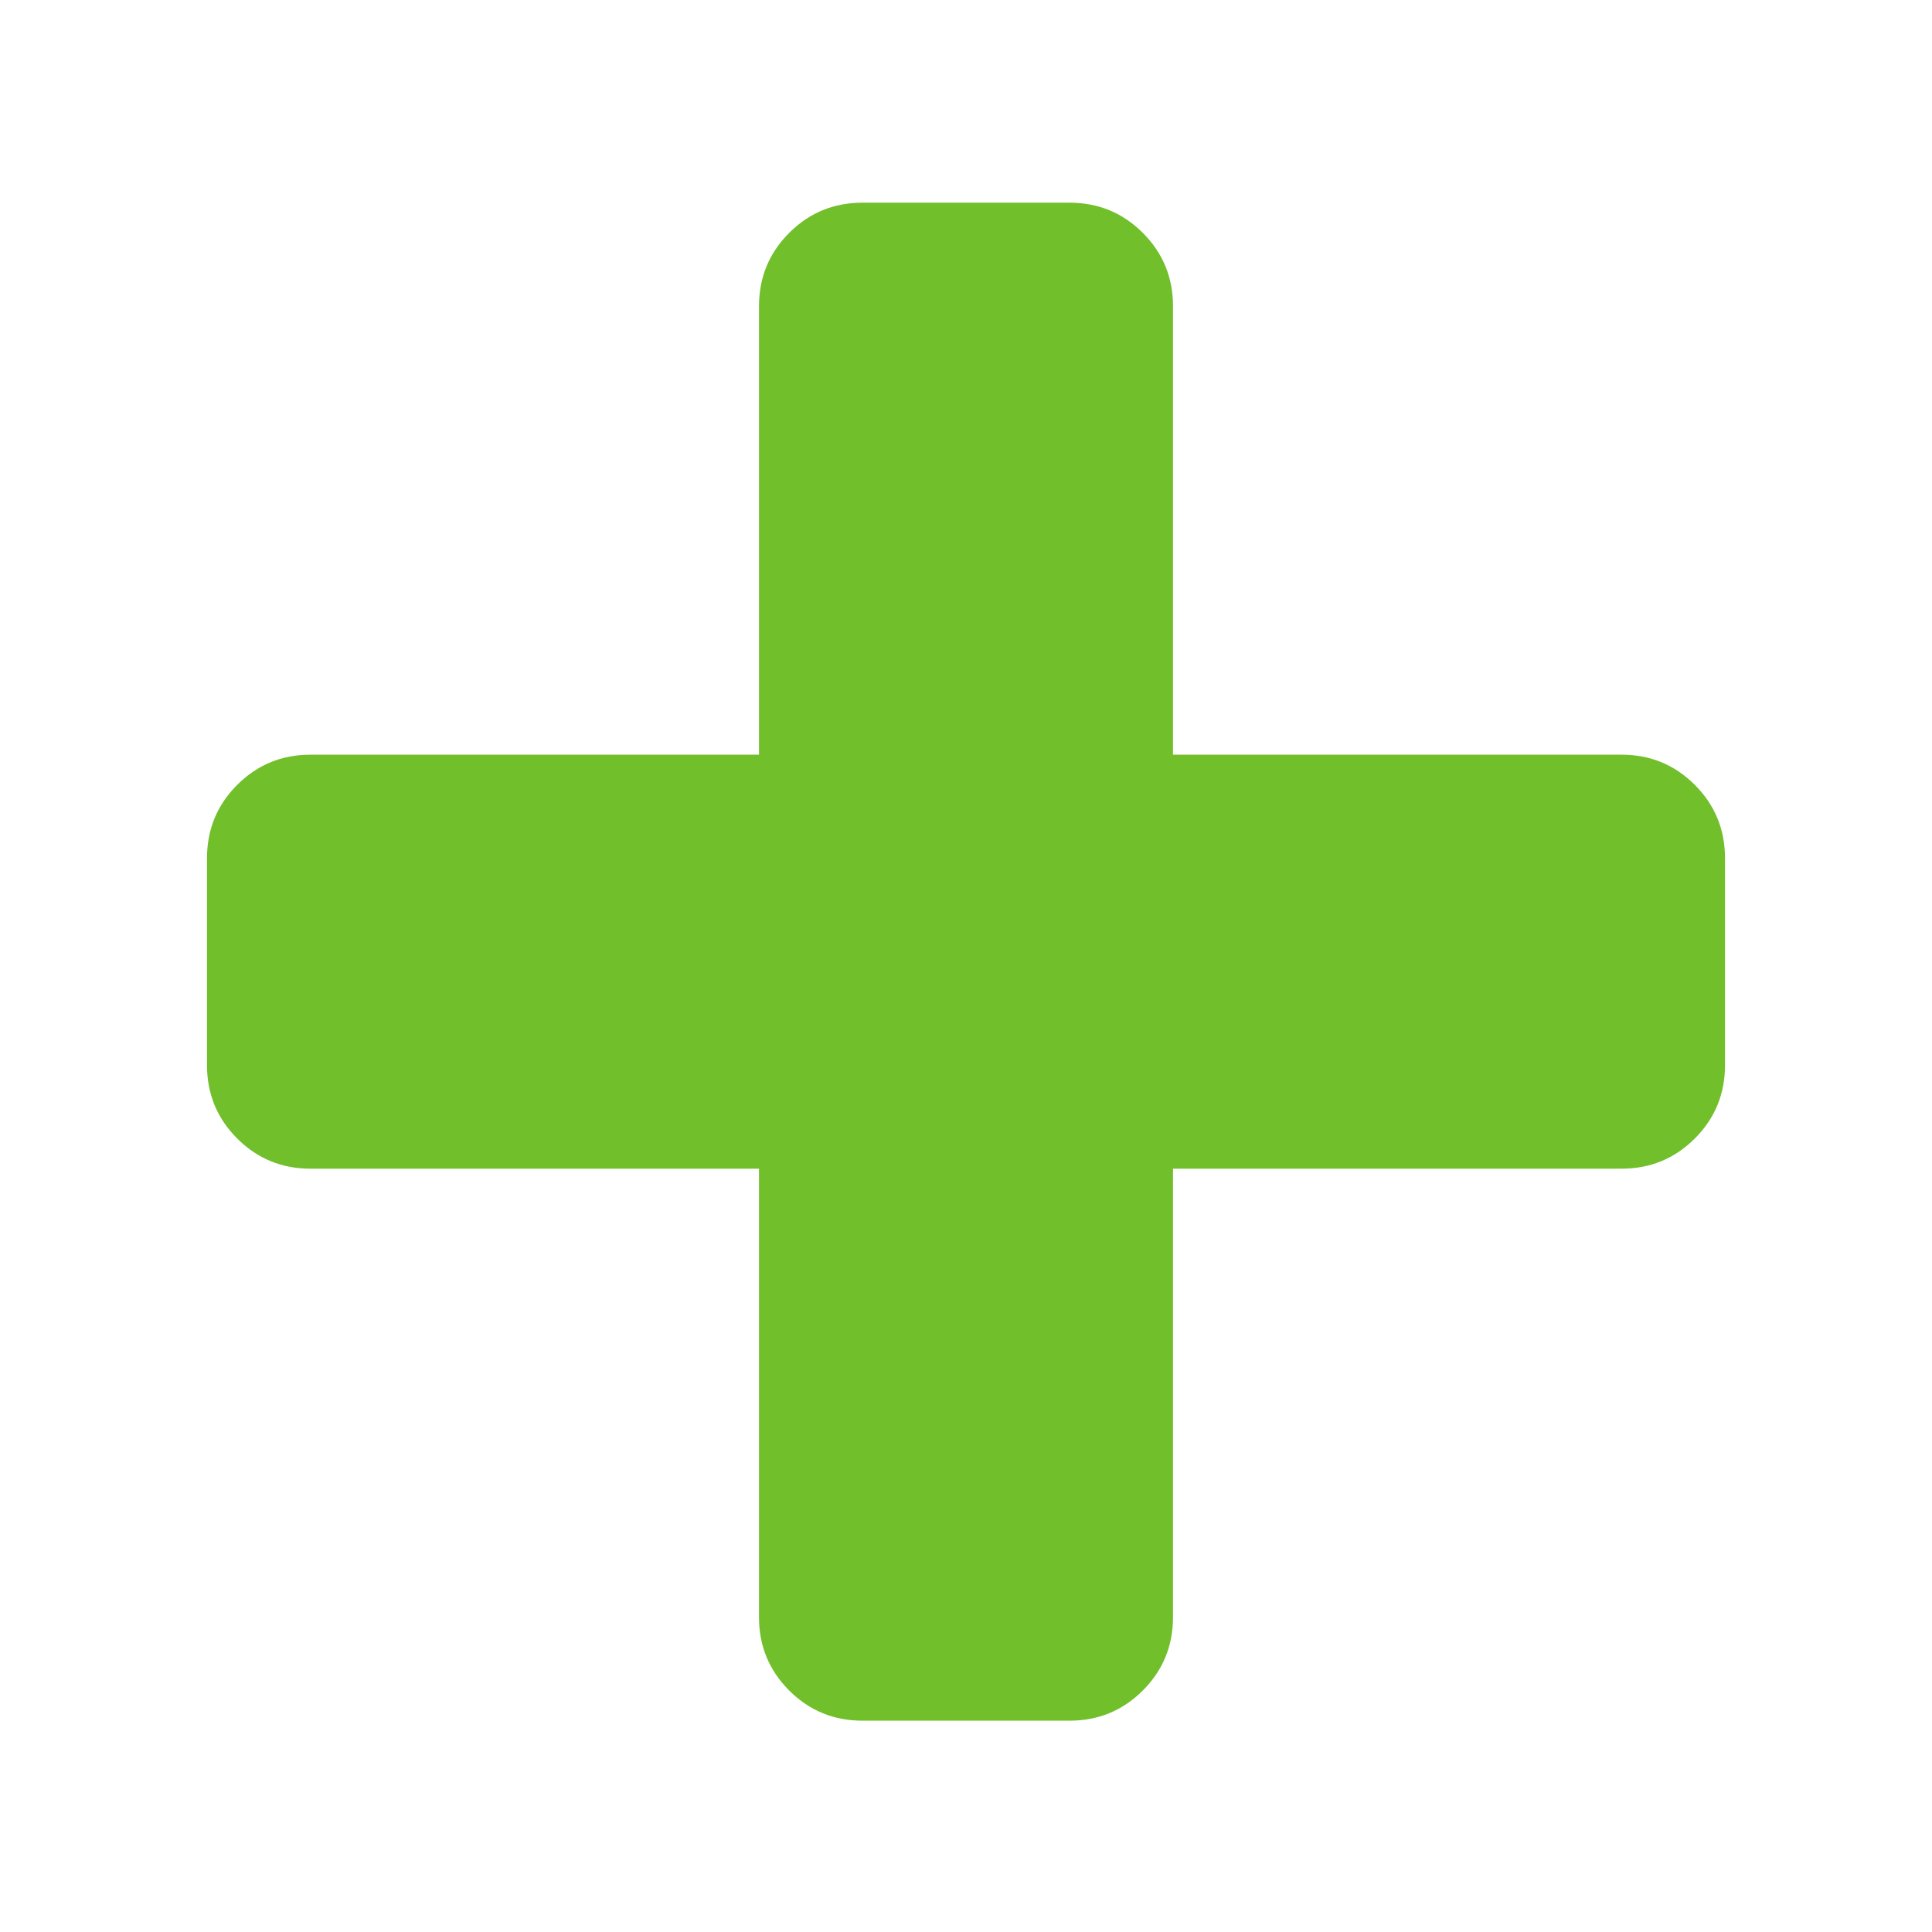
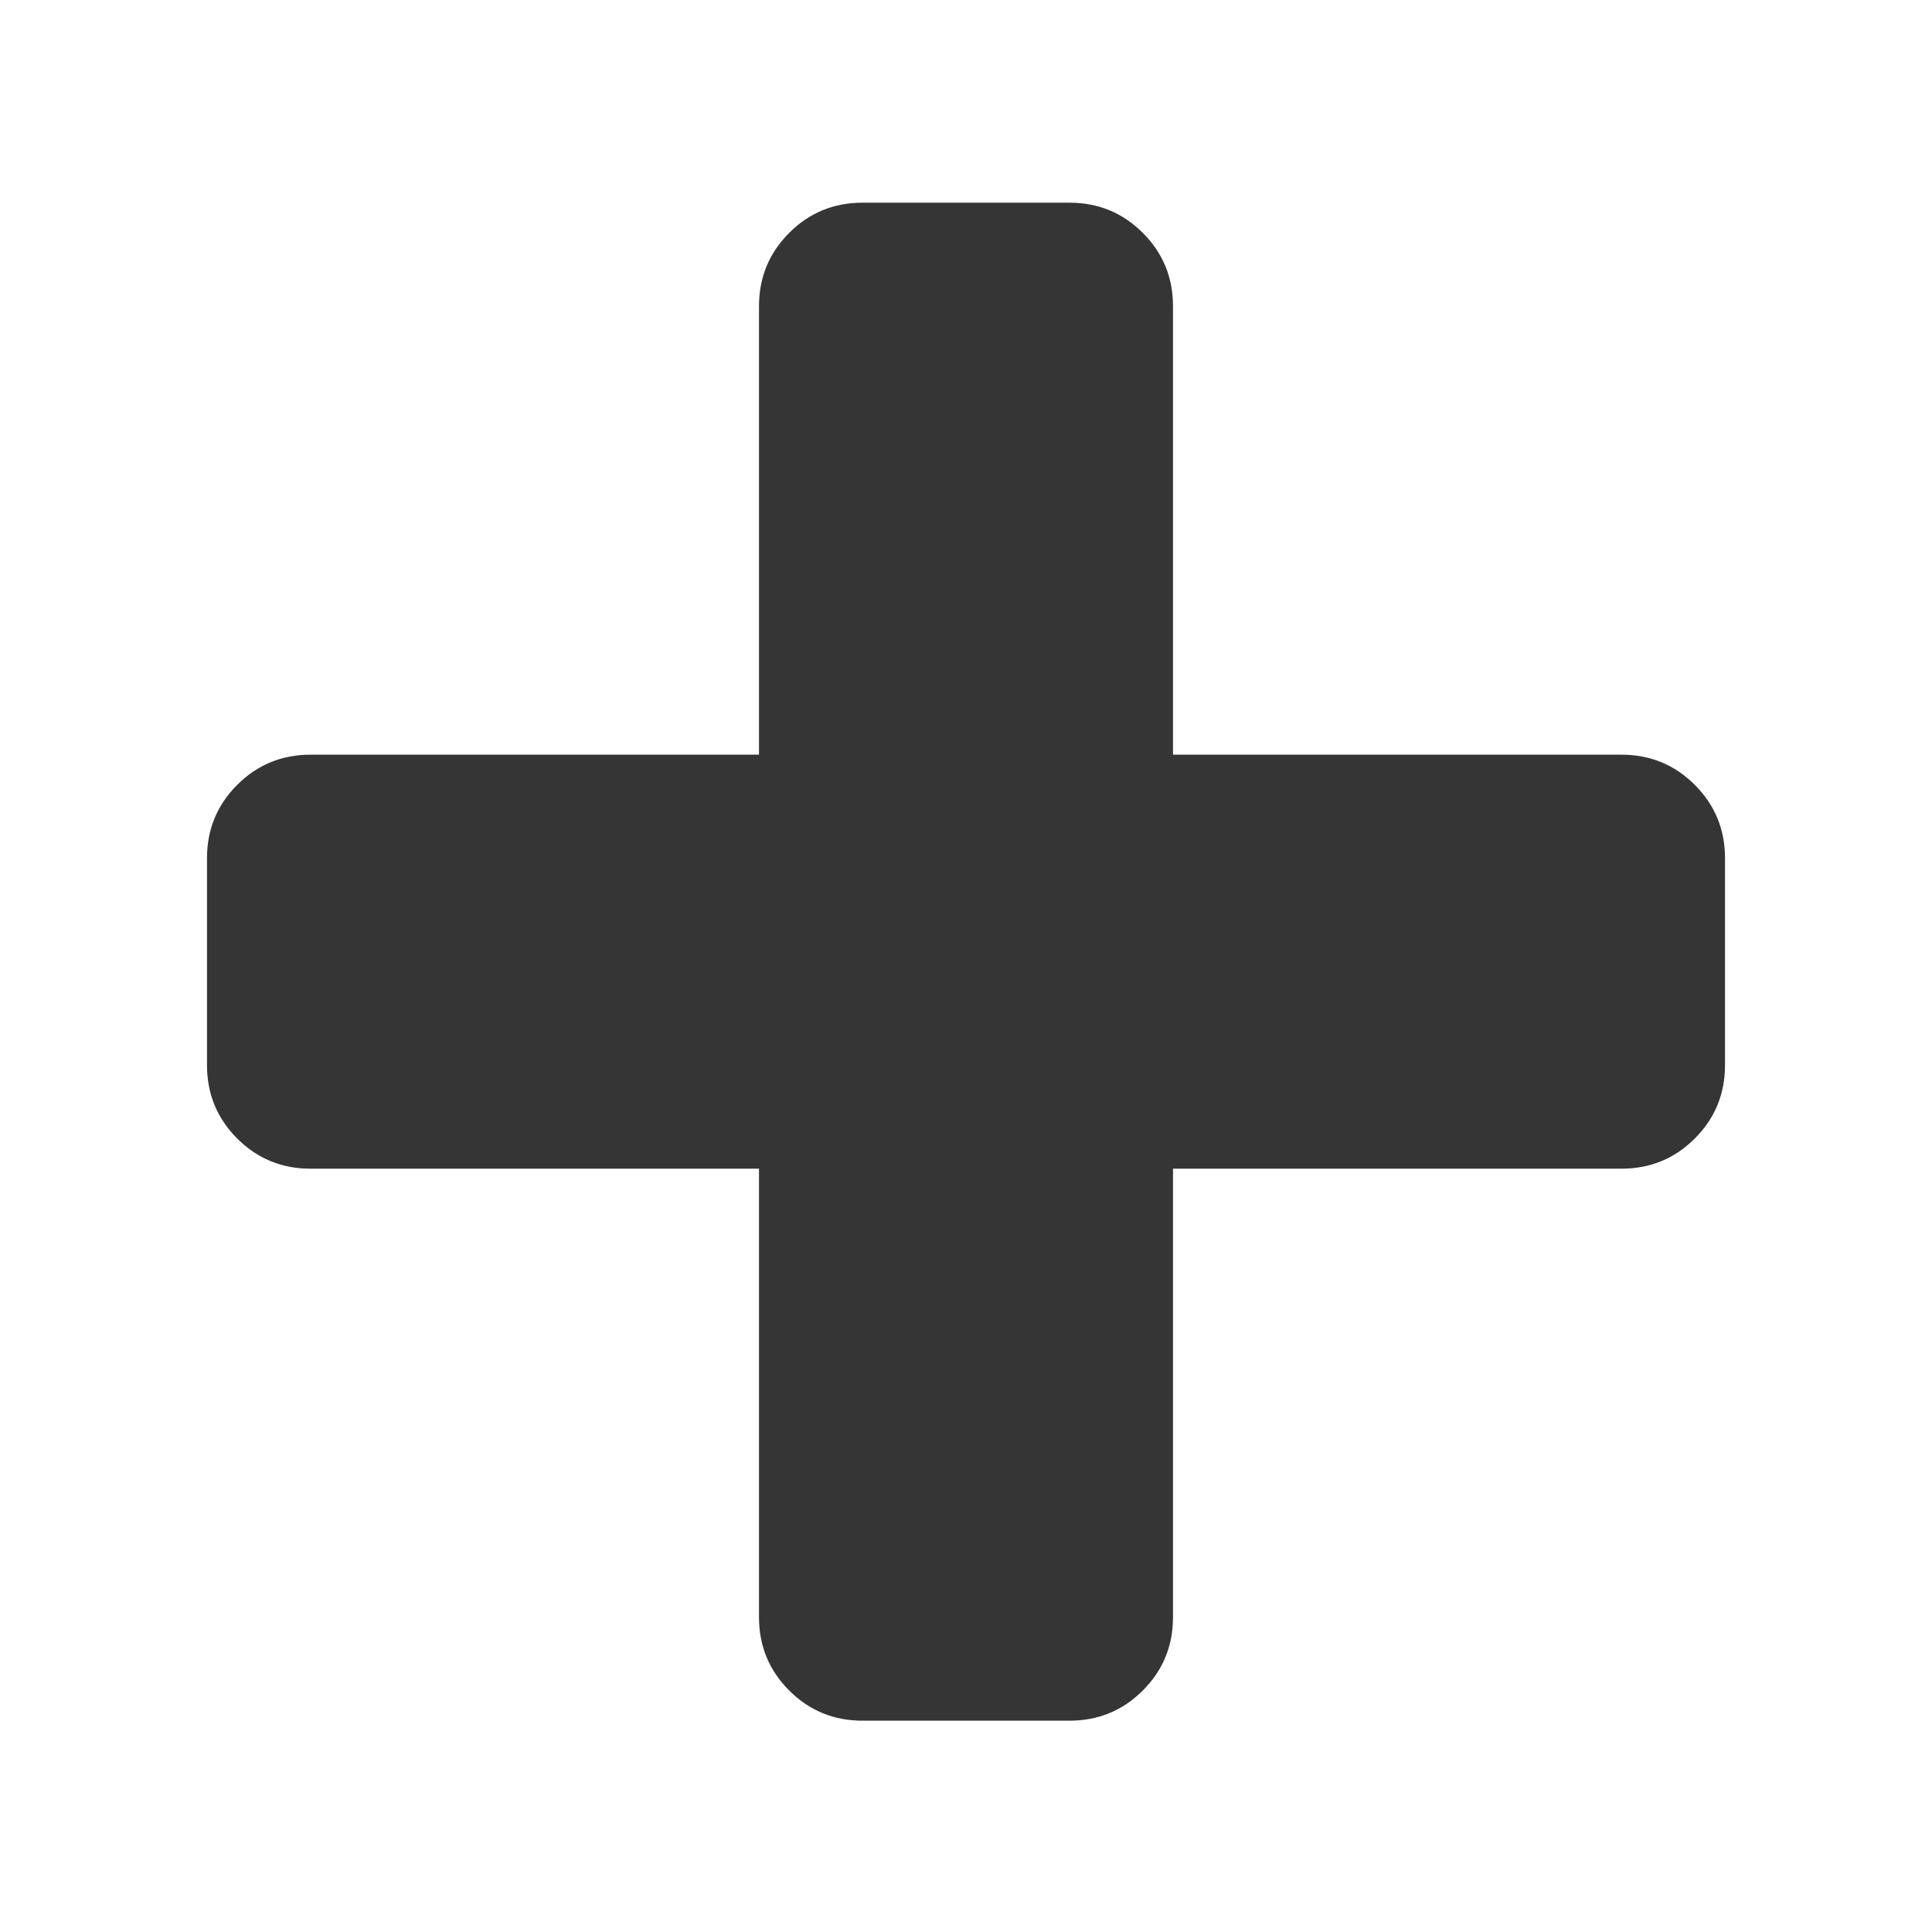
<svg xmlns="http://www.w3.org/2000/svg" width="13" height="13" viewBox="0 0 1792 1792">
-   <path fill="#70bf2b" d="M1600 796v192q0 40-28 68t-68 28h-416v416q0 40-28 68t-68 28h-192q-40 0-68-28t-28-68v-416h-416q-40 0-68-28t-28-68v-192q0-40 28-68t68-28h416v-416q0-40 28-68t68-28h192q40 0 68 28t28 68v416h416q40 0 68 28t28 68z" />
+   <path fill="#353535" d="M1600 796v192q0 40-28 68t-68 28h-416v416q0 40-28 68t-68 28h-192q-40 0-68-28t-28-68v-416h-416q-40 0-68-28t-28-68v-192q0-40 28-68t68-28h416v-416q0-40 28-68t68-28h192q40 0 68 28t28 68v416h416q40 0 68 28t28 68z" />
</svg>
